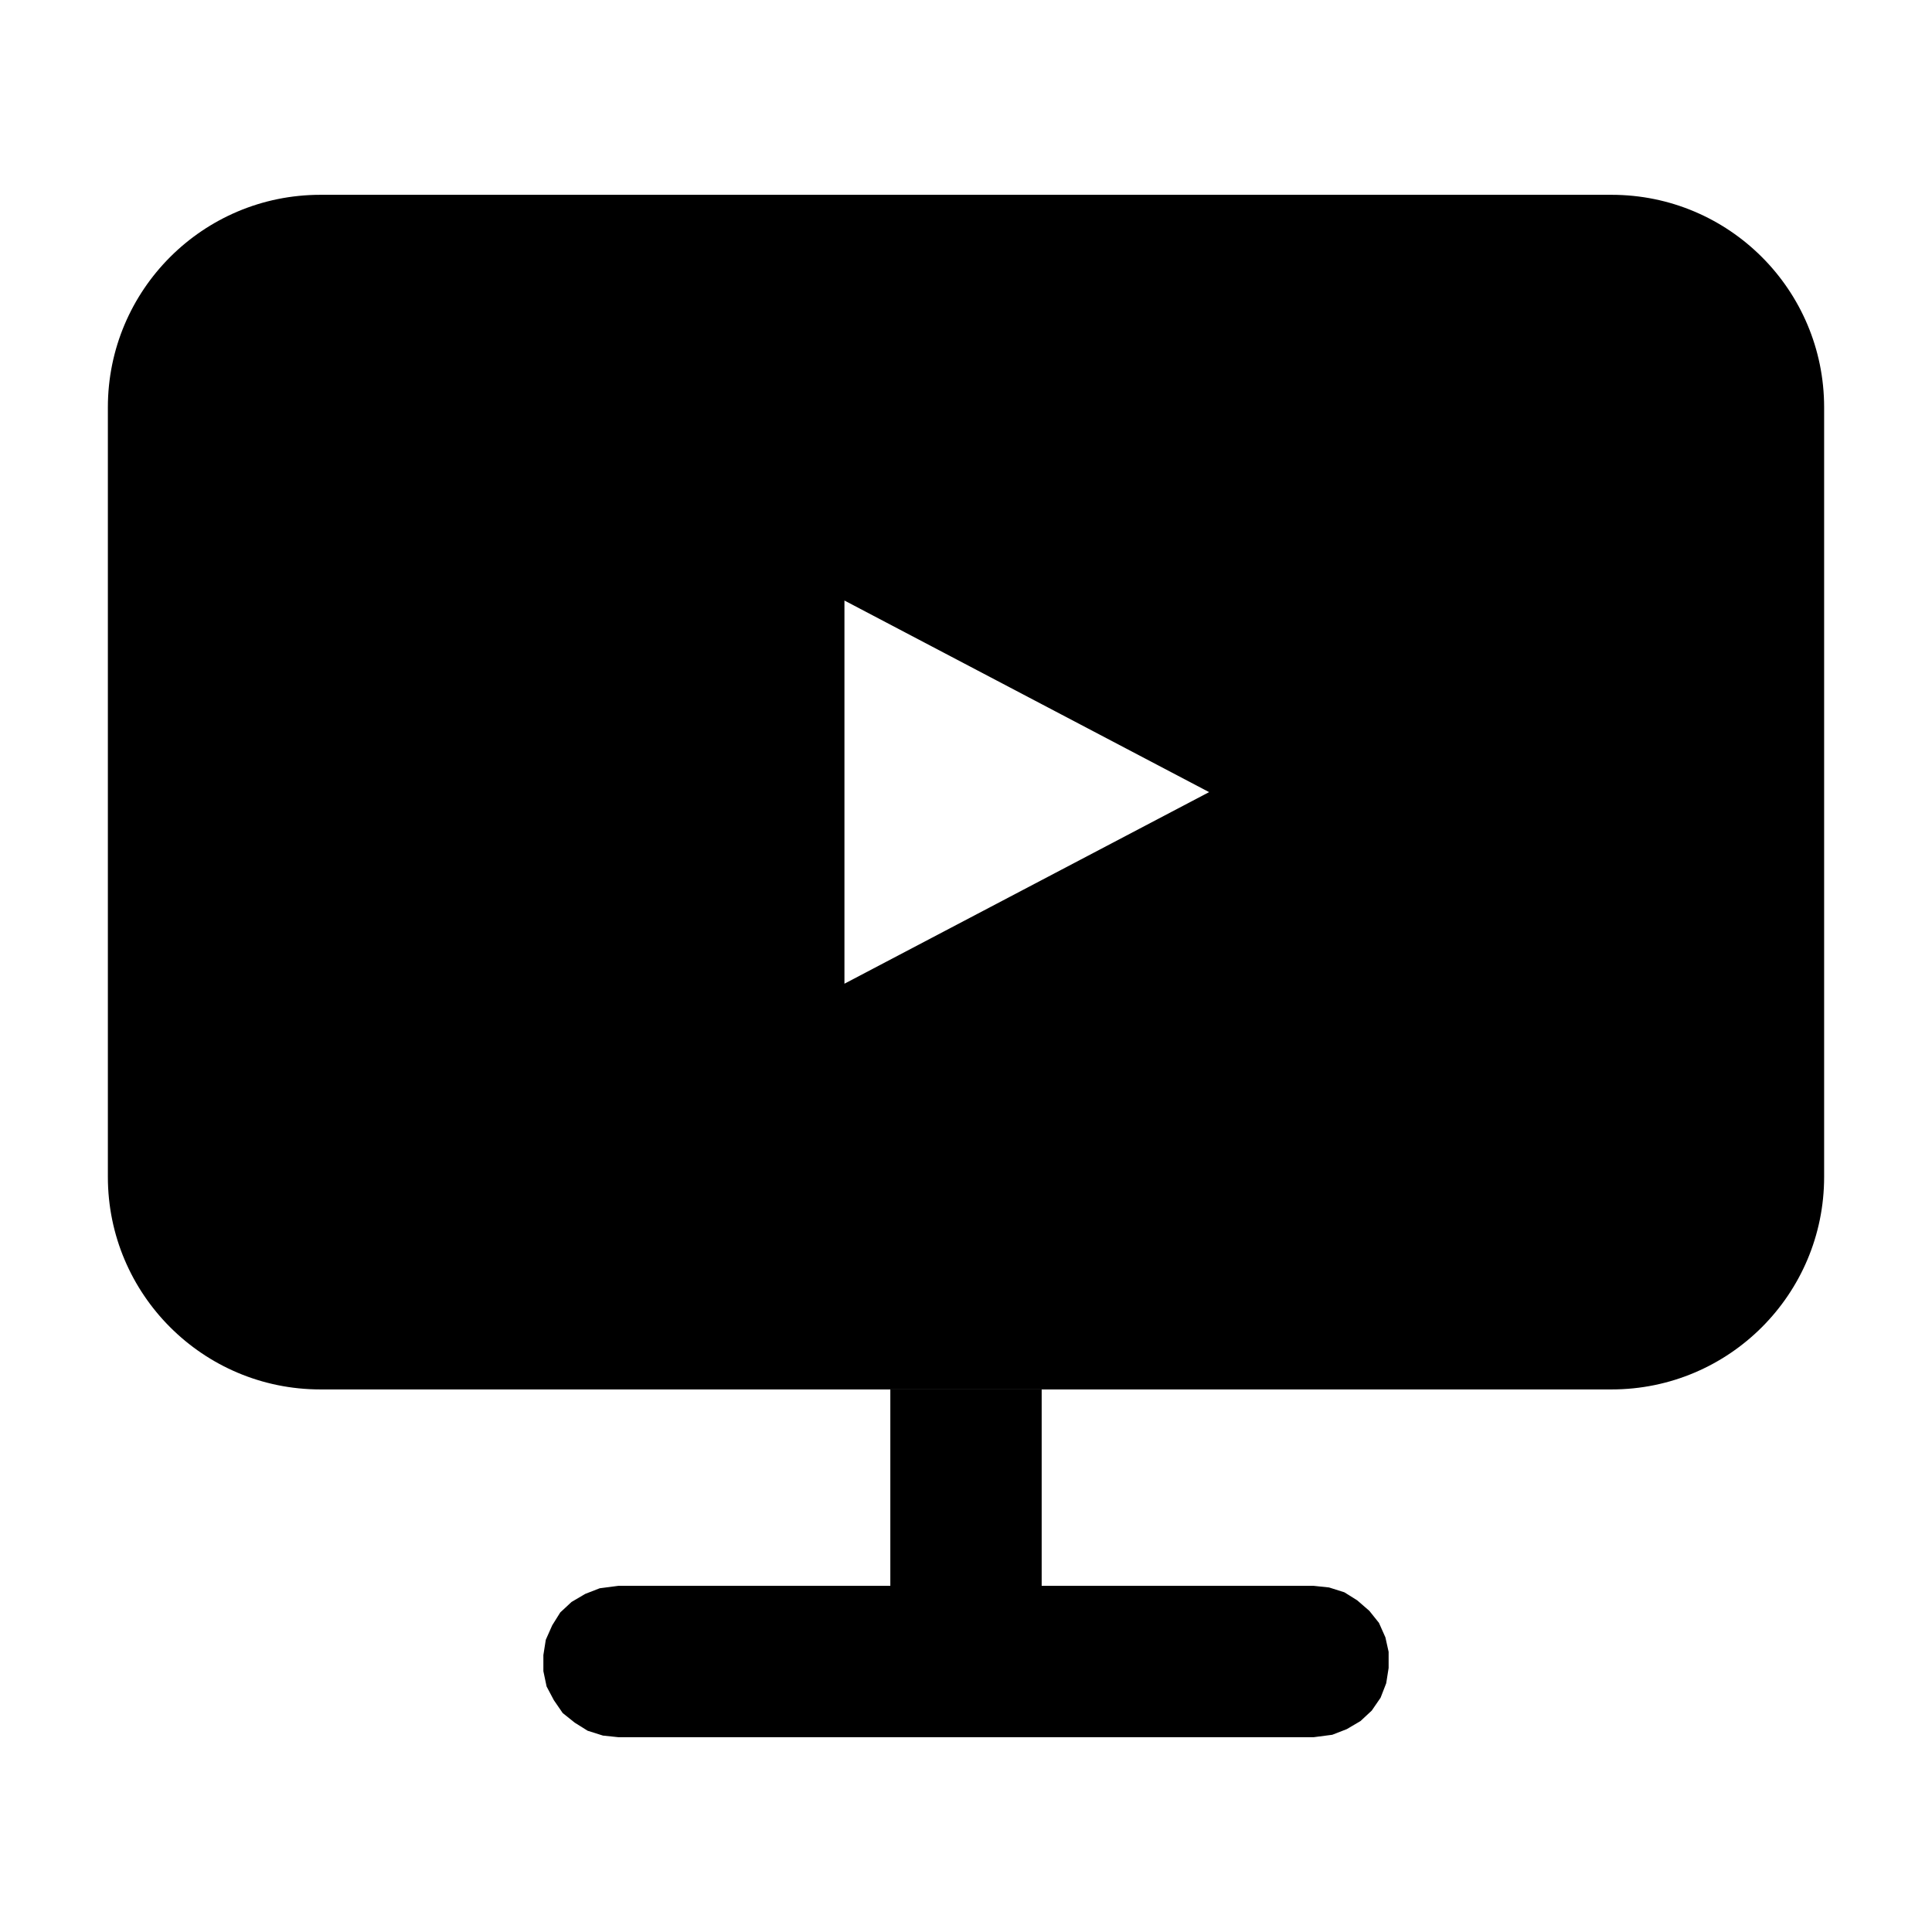
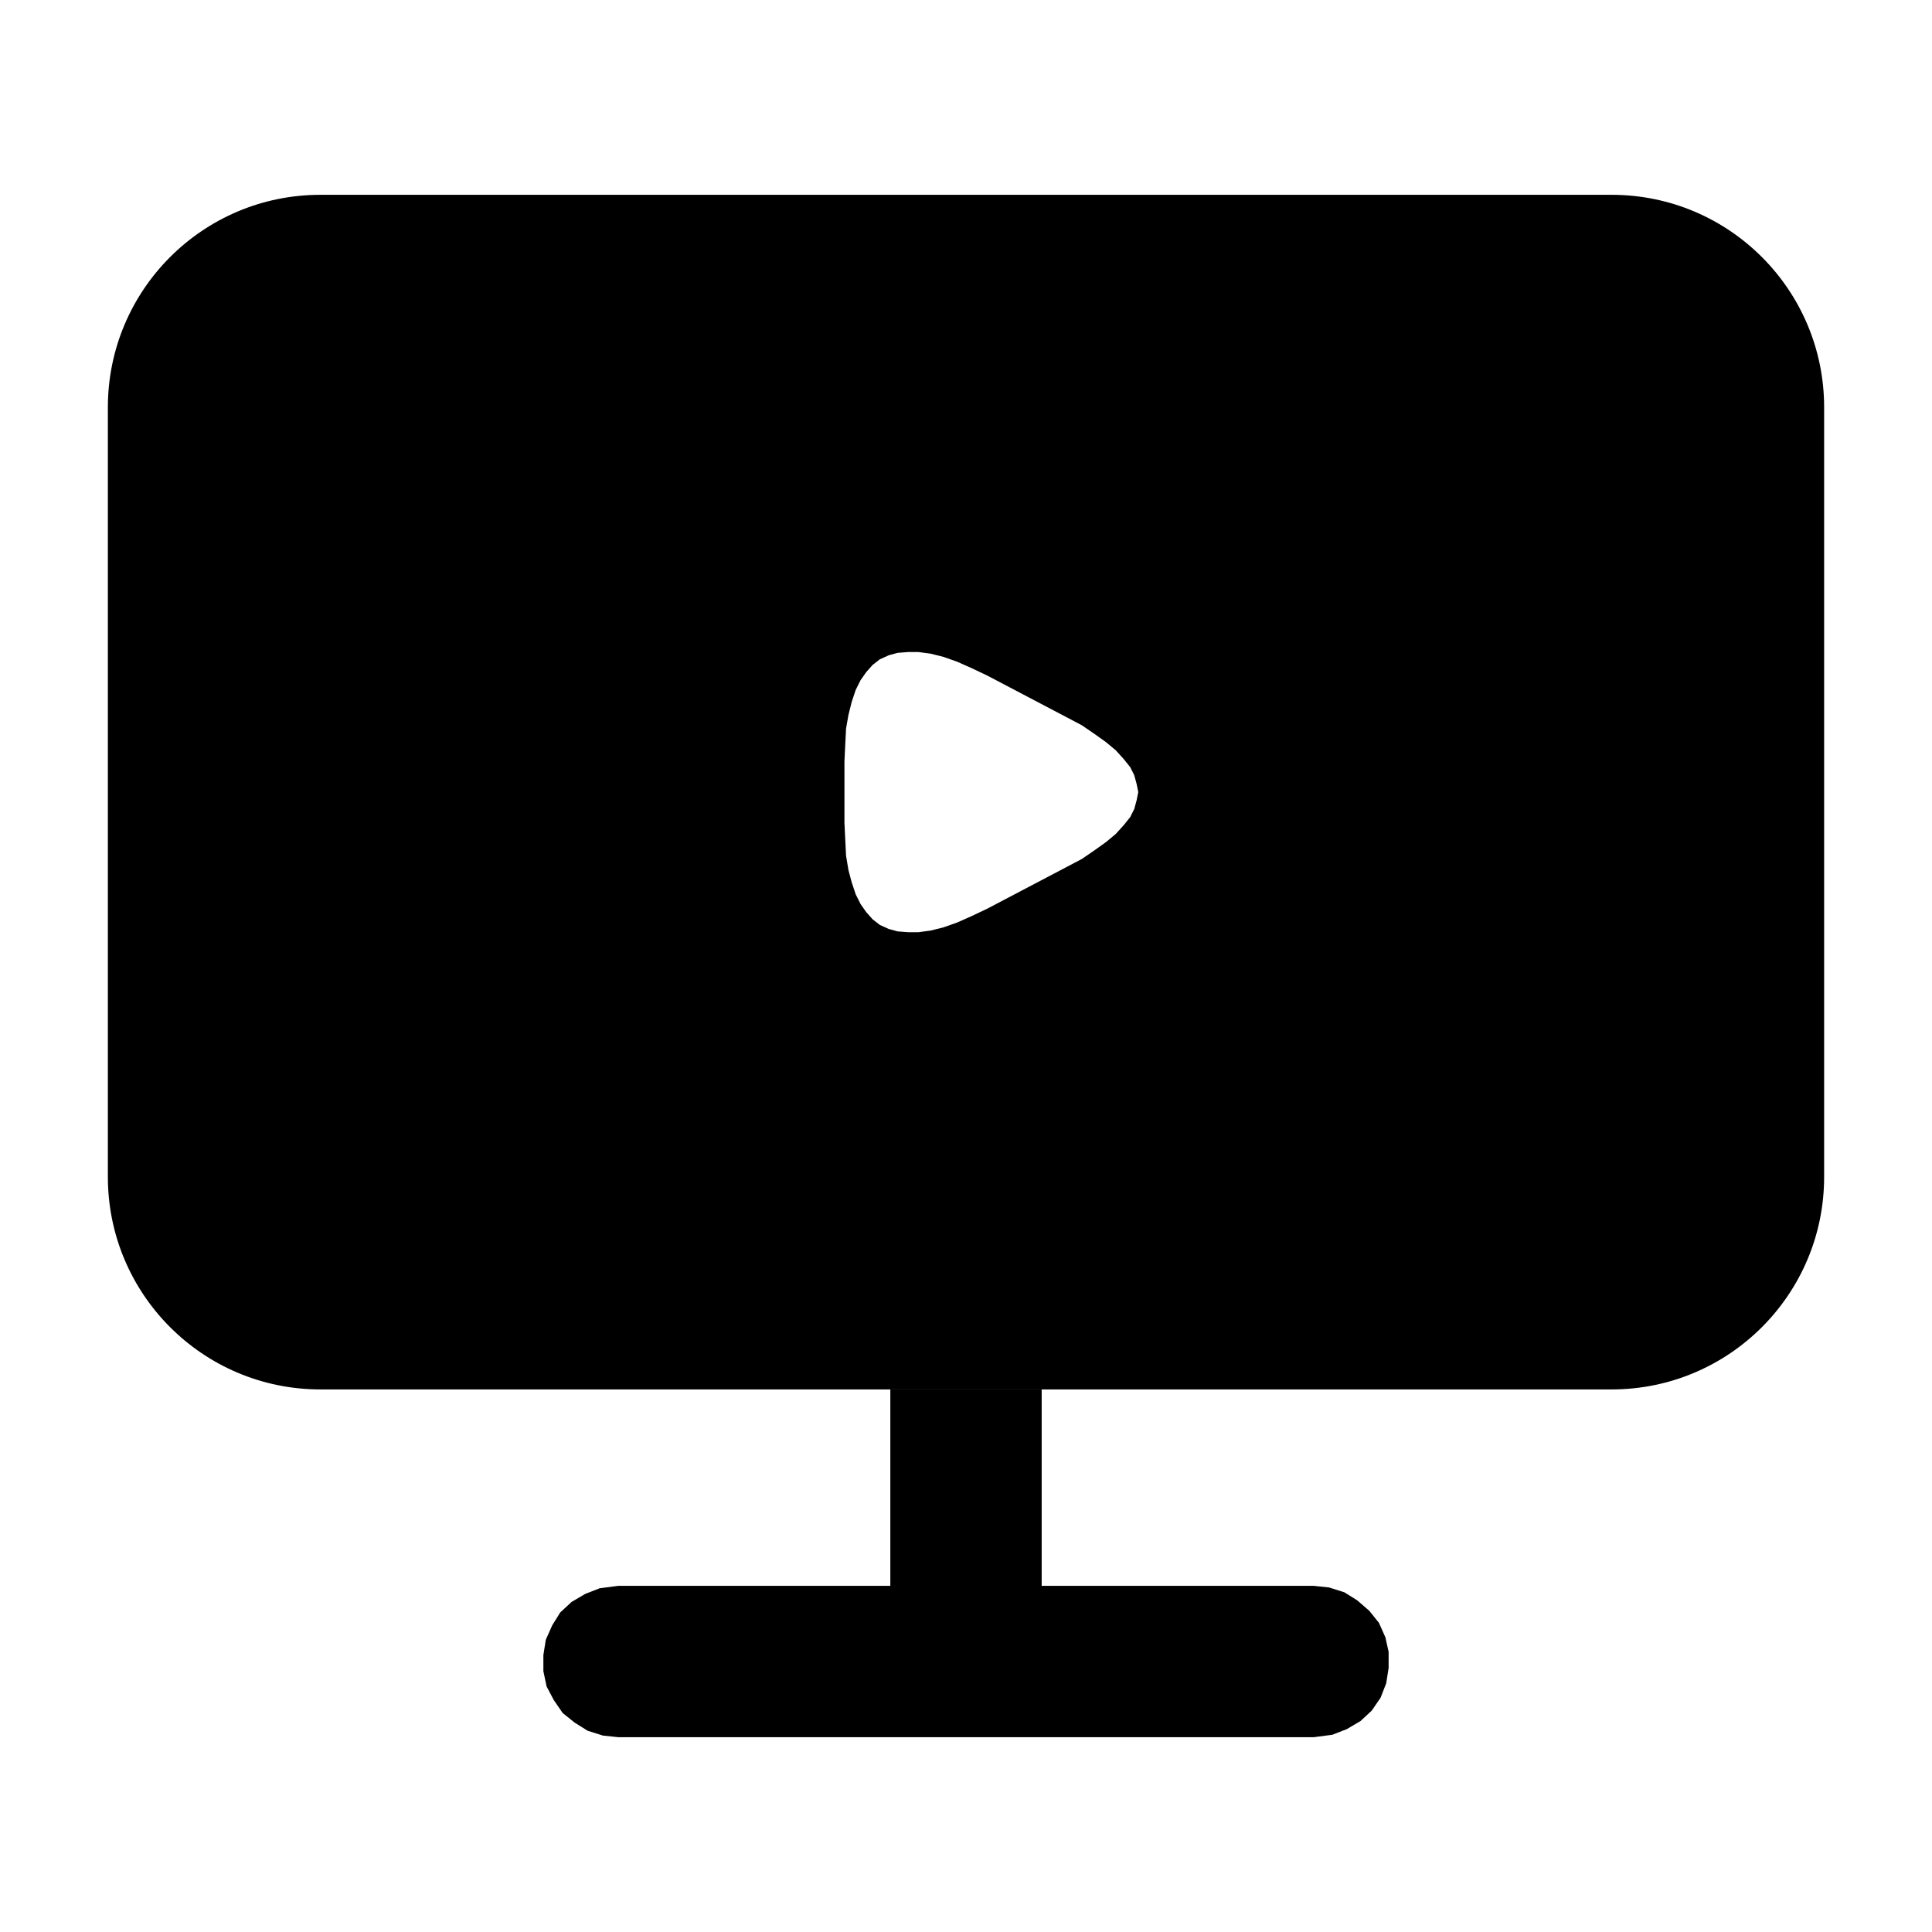
<svg xmlns="http://www.w3.org/2000/svg" viewBox="0 0 24 24" width="16" height="16" fill="currentColor">
-   <path fill-rule="evenodd" d="M3.98 2.42L20.02 2.42A2.64 2.64 0 0 1 22.66 5.06L22.66 14.62A2.64 2.64 0 0 1 20.02 17.26L3.98 17.26A2.64 2.64 0 0 1 1.34 14.62L1.34 5.06A2.64 2.64 0 0 1 3.98 2.42Z M15.02 9.84L10.49 12.22L10.49 7.46Z" />
+   <path fill-rule="evenodd" d="M3.98 2.42L20.02 2.42A2.64 2.64 0 0 1 22.66 5.06L22.66 14.62A2.64 2.64 0 0 1 20.02 17.26L3.98 17.26A2.64 2.64 0 0 1 1.34 14.62L1.34 5.06A2.64 2.64 0 0 1 3.98 2.42Z M11.41 8.1L11.56 8.12L11.72 8.16L11.89 8.22L12.07 8.3L12.26 8.39L13.25 8.91L13.44 9.01L13.6 9.12L13.74 9.22L13.86 9.32L13.96 9.43L14.04 9.53L14.09 9.63L14.12 9.74L14.14 9.84L14.12 9.94L14.09 10.05L14.04 10.15L13.96 10.25L13.86 10.36L13.74 10.46L13.6 10.56L13.44 10.67L13.25 10.77L12.26 11.29L12.07 11.38L11.89 11.46L11.72 11.52L11.56 11.56L11.41 11.58L11.28 11.58L11.15 11.57L11.04 11.54L10.93 11.49L10.84 11.42L10.76 11.33L10.69 11.23L10.63 11.11L10.58 10.96L10.54 10.81L10.51 10.63L10.5 10.43L10.49 10.22L10.49 9.46L10.5 9.25L10.51 9.05L10.54 8.88L10.58 8.72L10.63 8.57L10.69 8.45L10.76 8.35L10.84 8.26L10.93 8.19L11.04 8.14L11.15 8.11L11.28 8.1Z" />
  <path d="M12.94 19.7L16.32 19.7L16.51 19.72L16.7 19.78L16.86 19.88L17.01 20.01L17.13 20.16L17.21 20.34L17.25 20.52L17.25 20.72L17.22 20.91L17.15 21.09L17.04 21.25L16.9 21.38L16.73 21.48L16.55 21.55L16.32 21.58L7.68 21.58L7.49 21.56L7.3 21.5L7.14 21.4L6.99 21.28L6.88 21.12L6.79 20.95L6.75 20.76L6.75 20.56L6.78 20.37L6.86 20.19L6.96 20.03L7.1 19.9L7.27 19.8L7.45 19.73L7.68 19.7L11.06 19.7L11.06 17.26L12.94 17.26Z" />
</svg>
